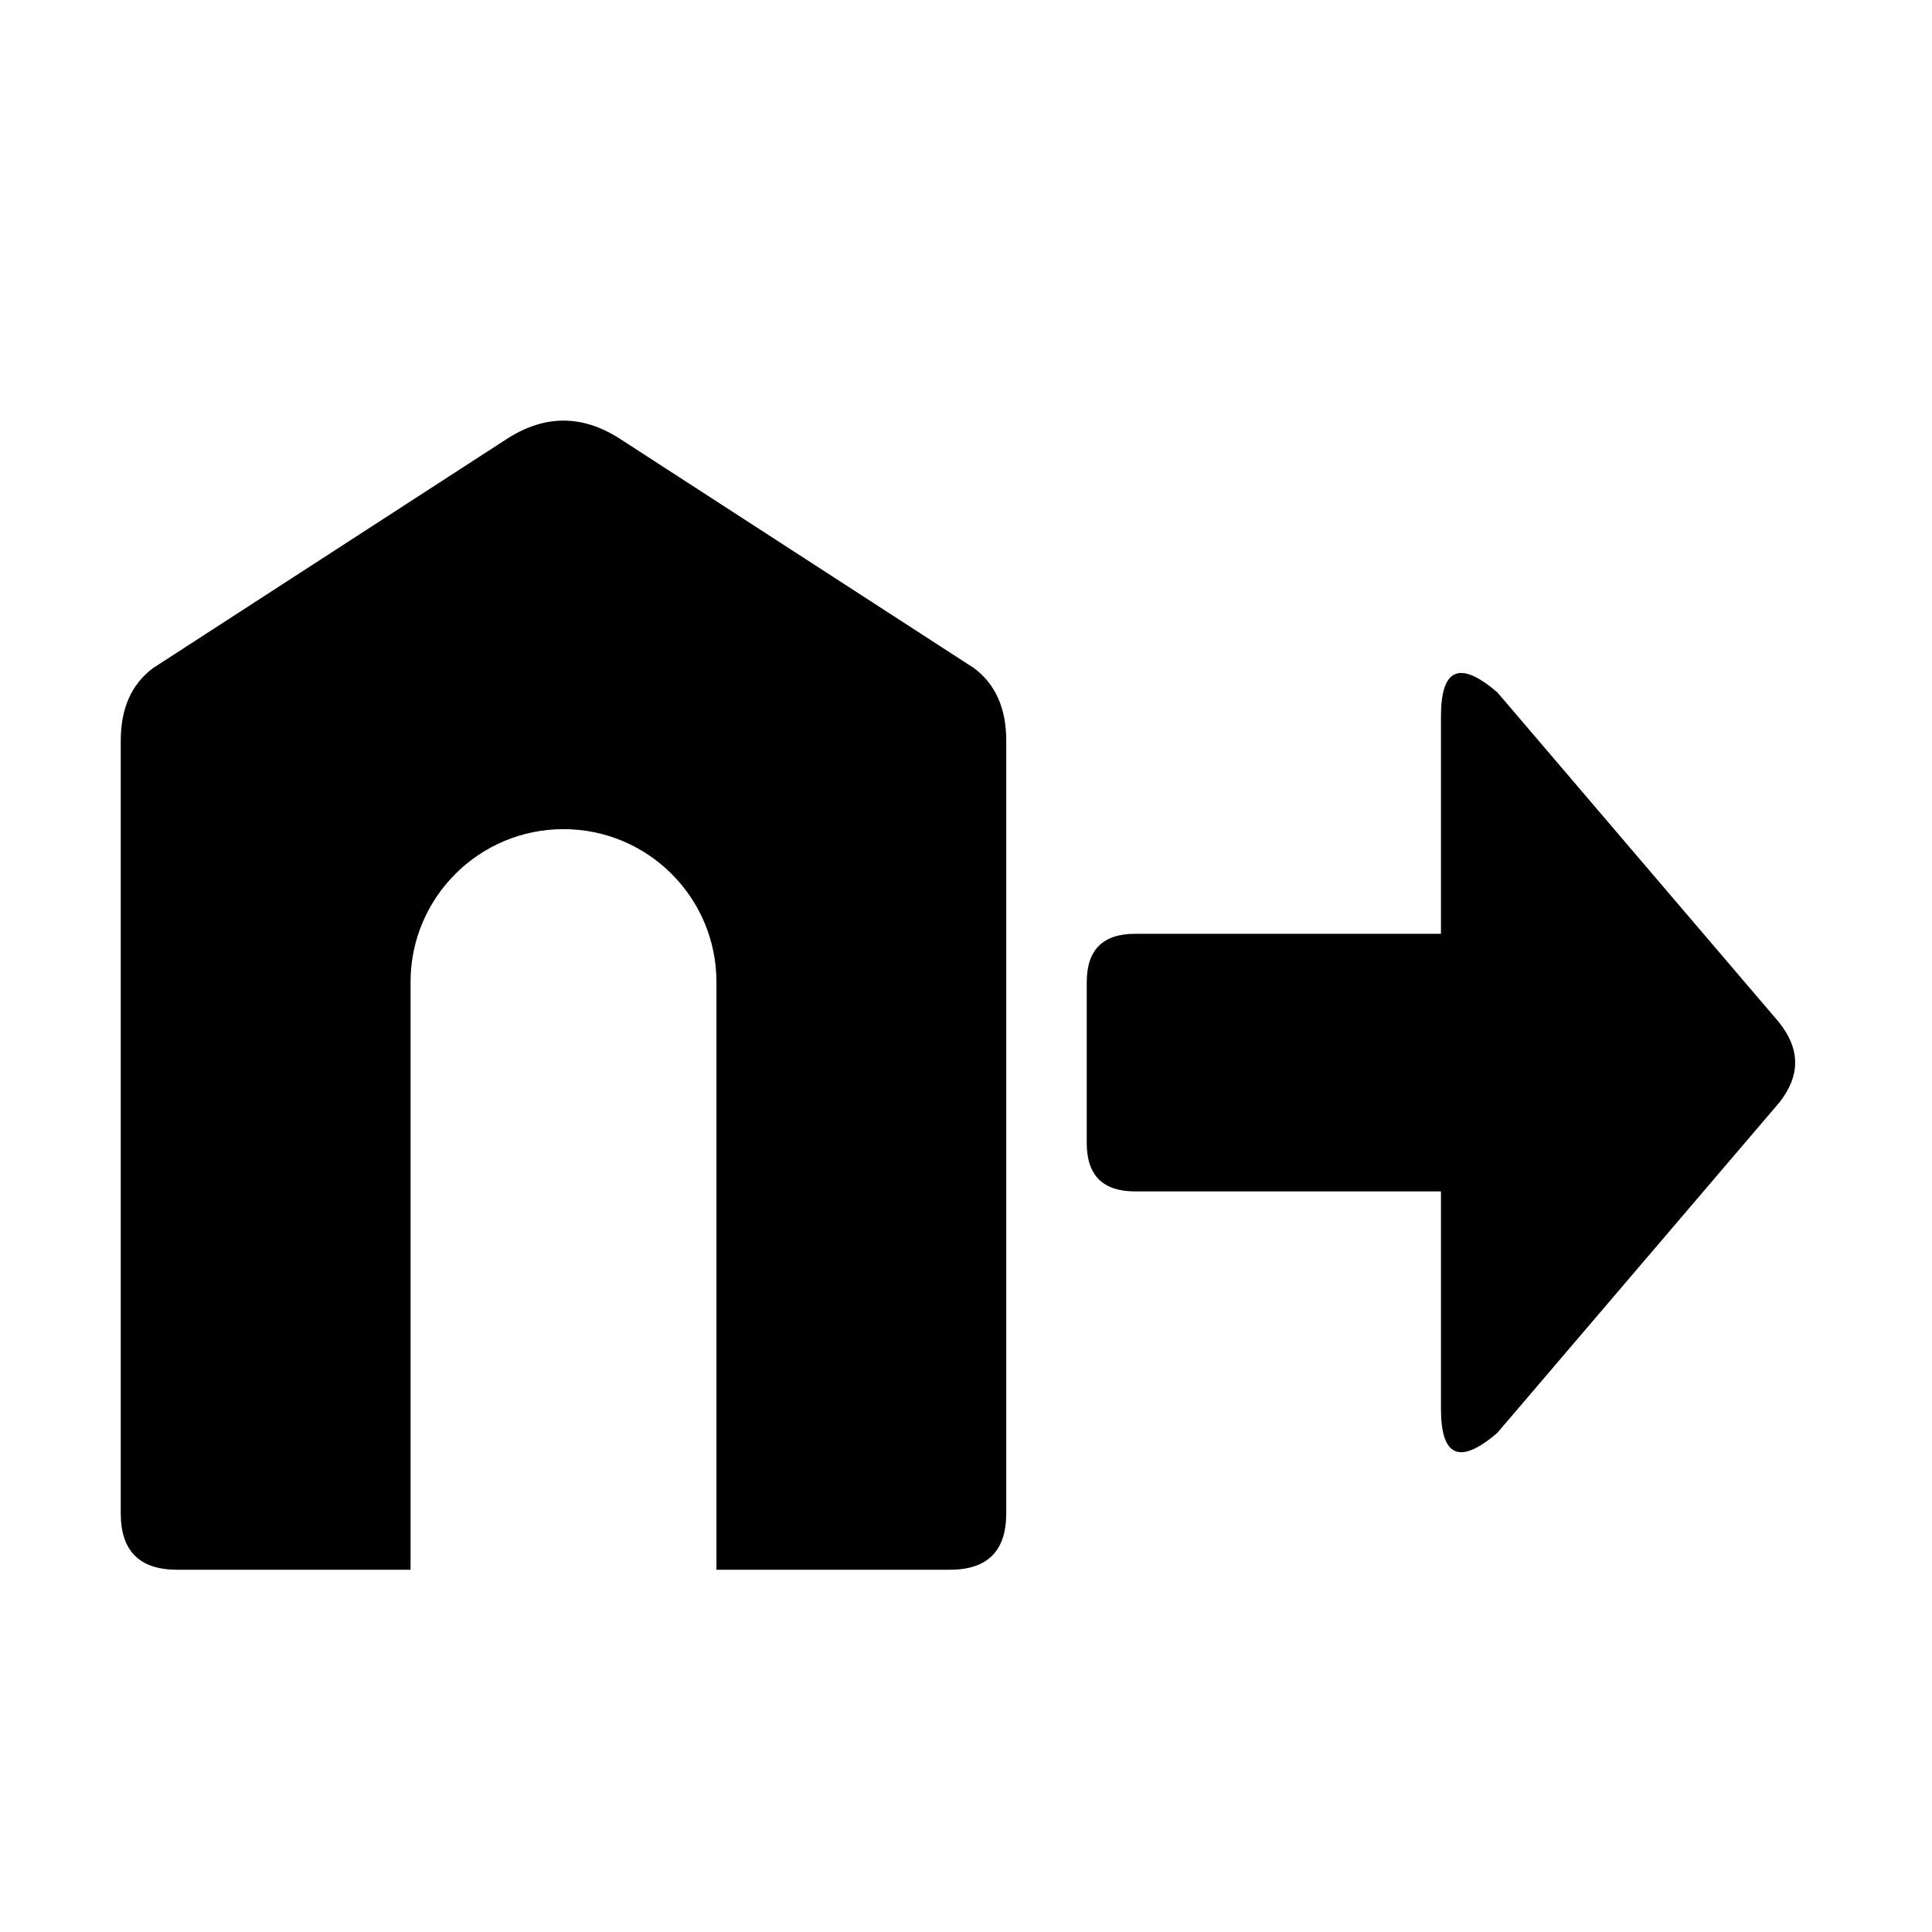
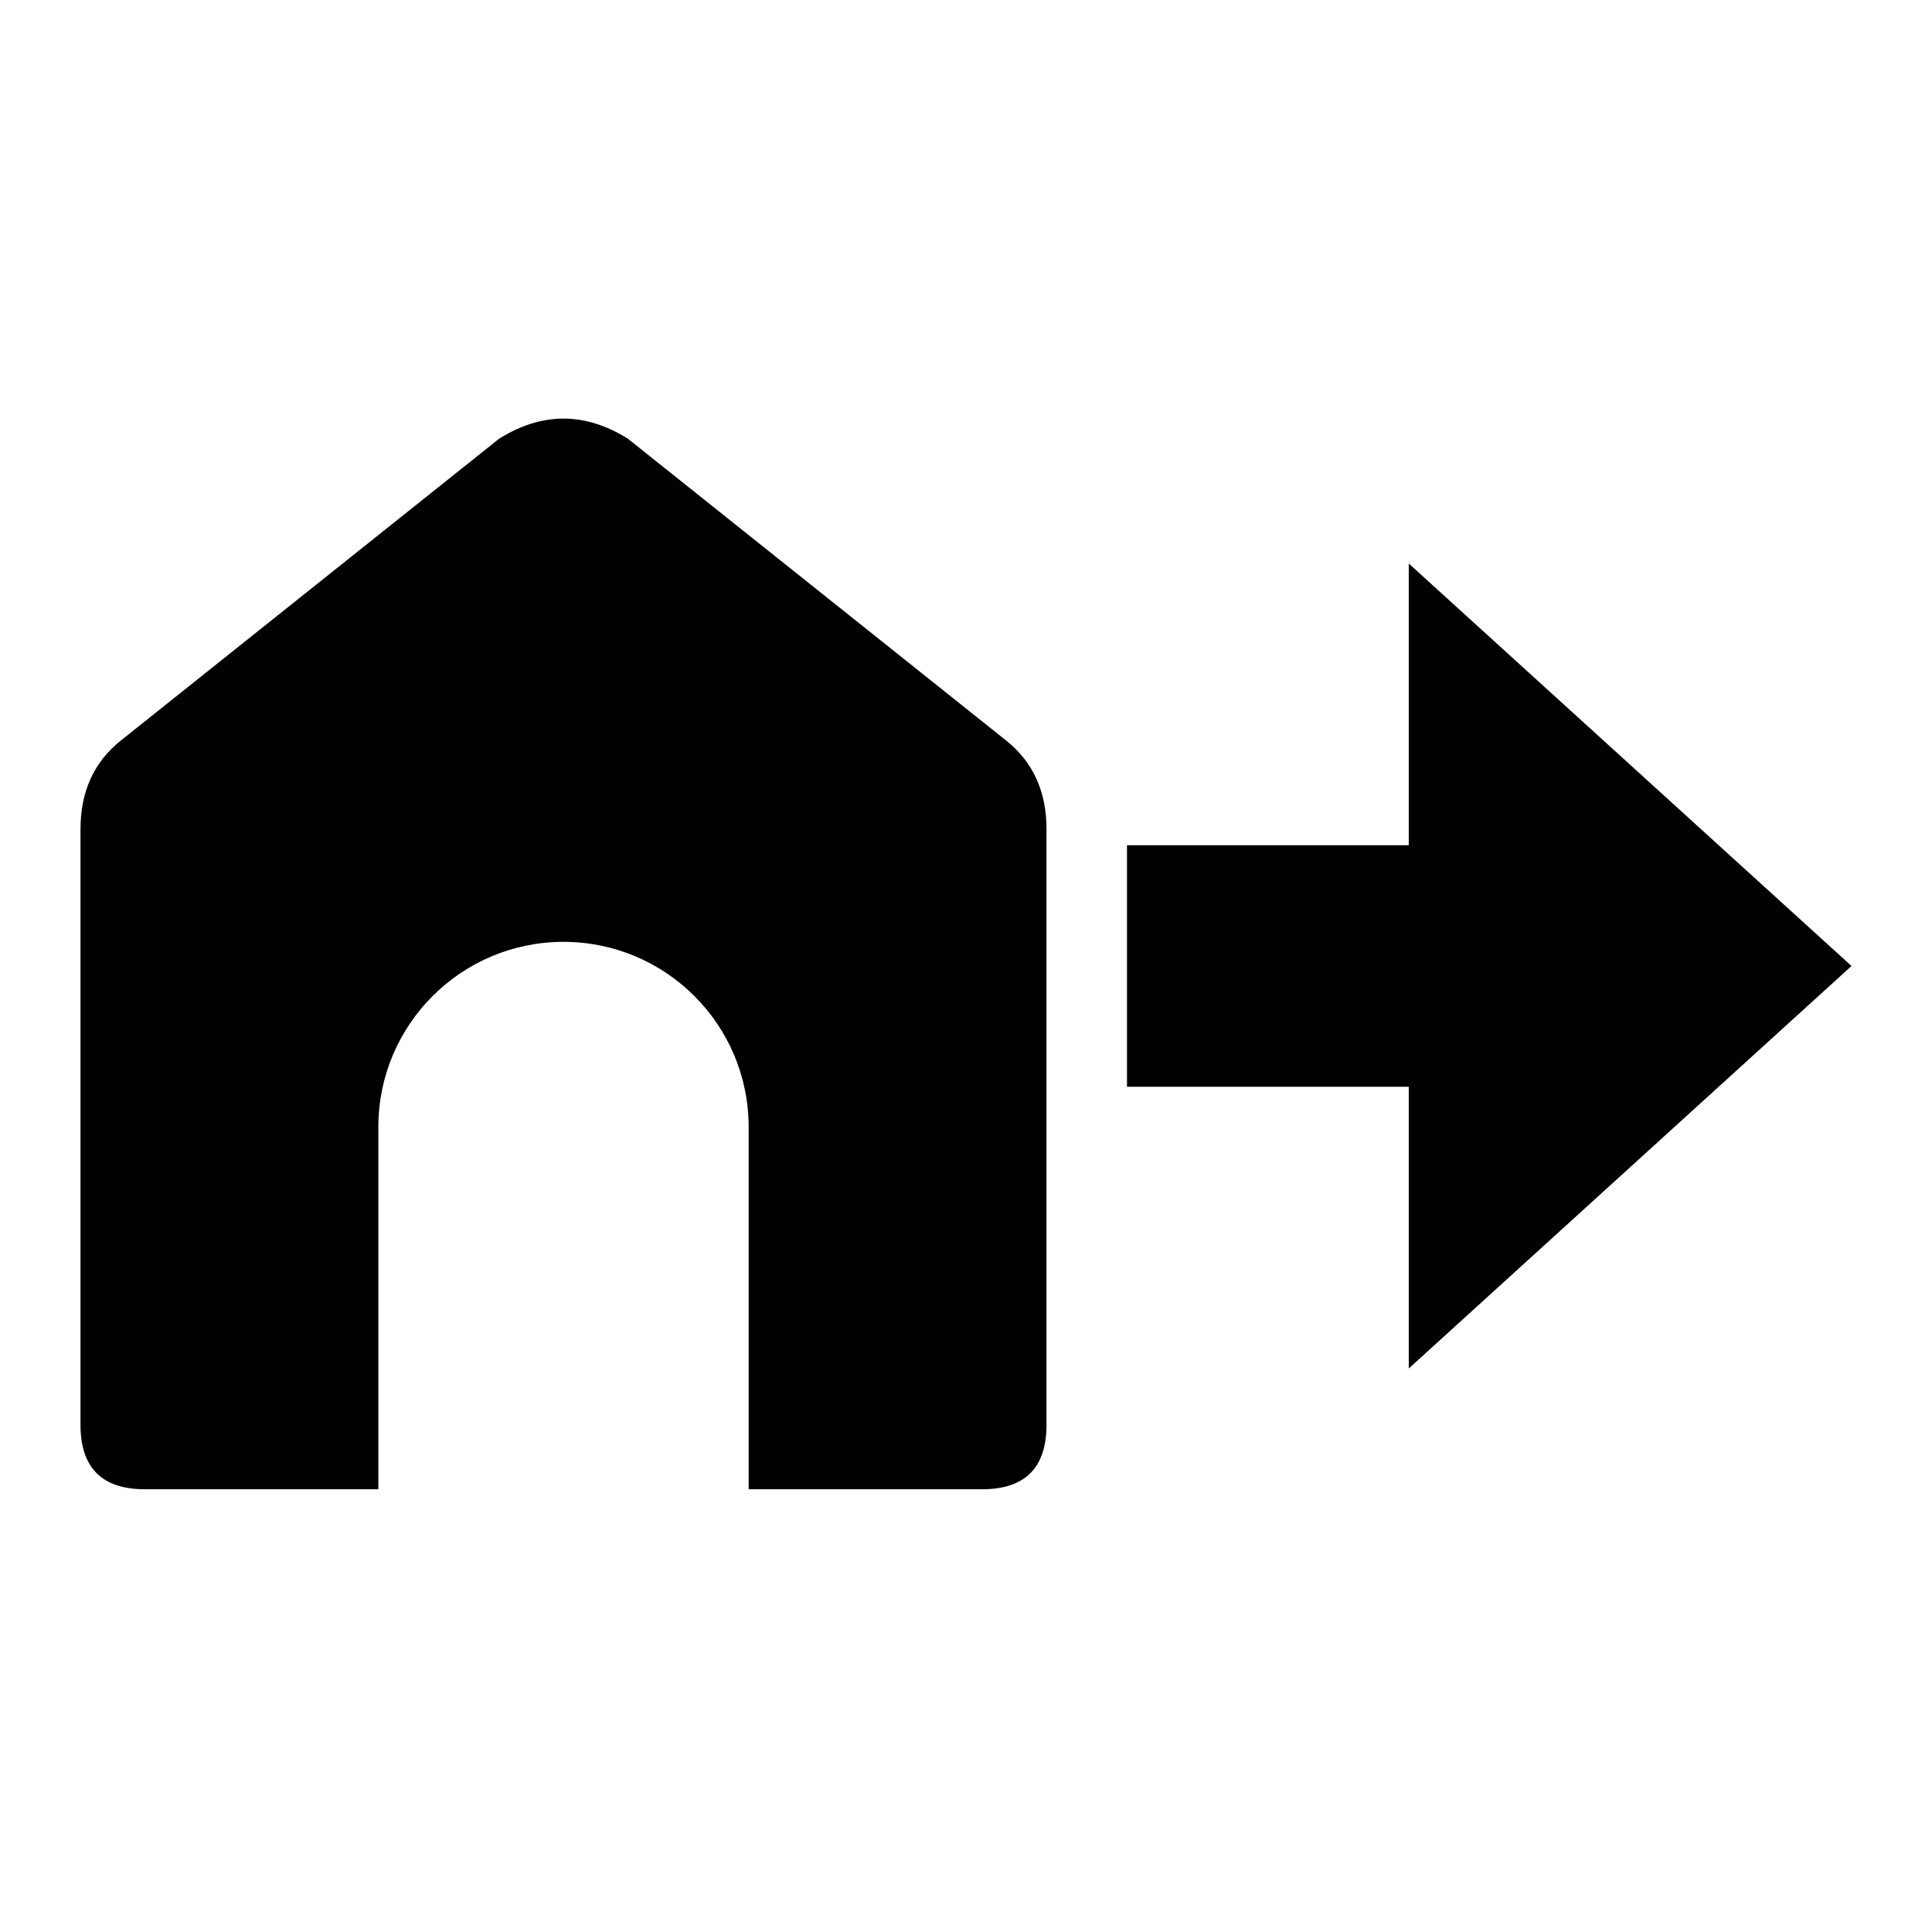
<svg xmlns="http://www.w3.org/2000/svg" width="24" height="24" viewBox="0 0 24 24" fill="#000000">
-   <path d="M6.3 5.45Q7 5 7.7 5.45L12.1 8.3Q12.5 8.6 12.5 9.2V18.8Q12.5 19.5 11.8 19.5H8.9V12.2A1.9 1.9 0 0 0 5.1 12.2V19.5H2.2Q1.5 19.5 1.5 18.8V9.2Q1.5 8.6 1.9 8.3Z" />
-   <path d="M14.1 11.6H17.9V8.9Q17.9 8 18.6 8.6L22.1 12.7Q22.5 13.2 22.1 13.7L18.6 17.8Q17.9 18.4 17.9 17.5V14.8H14.1Q13.5 14.8 13.5 14.2V12.2Q13.5 11.6 14.1 11.6Z" />
+   <path d="M6.2 5.45Q7 4.95 7.8 5.45L12.5 9.2Q13 9.6 13 10.3V17.7Q13 18.5 12.2 18.5H9.3V14A2.3 2.3 0 0 0 4.7 14V18.5H1.8Q1 18.5 1 17.7V10.3Q1 9.6 1.5 9.2Z" />
+   <path d="M14 10.5H17.5V7L23 12L17.5 17V13.5H14Z" />
</svg>
